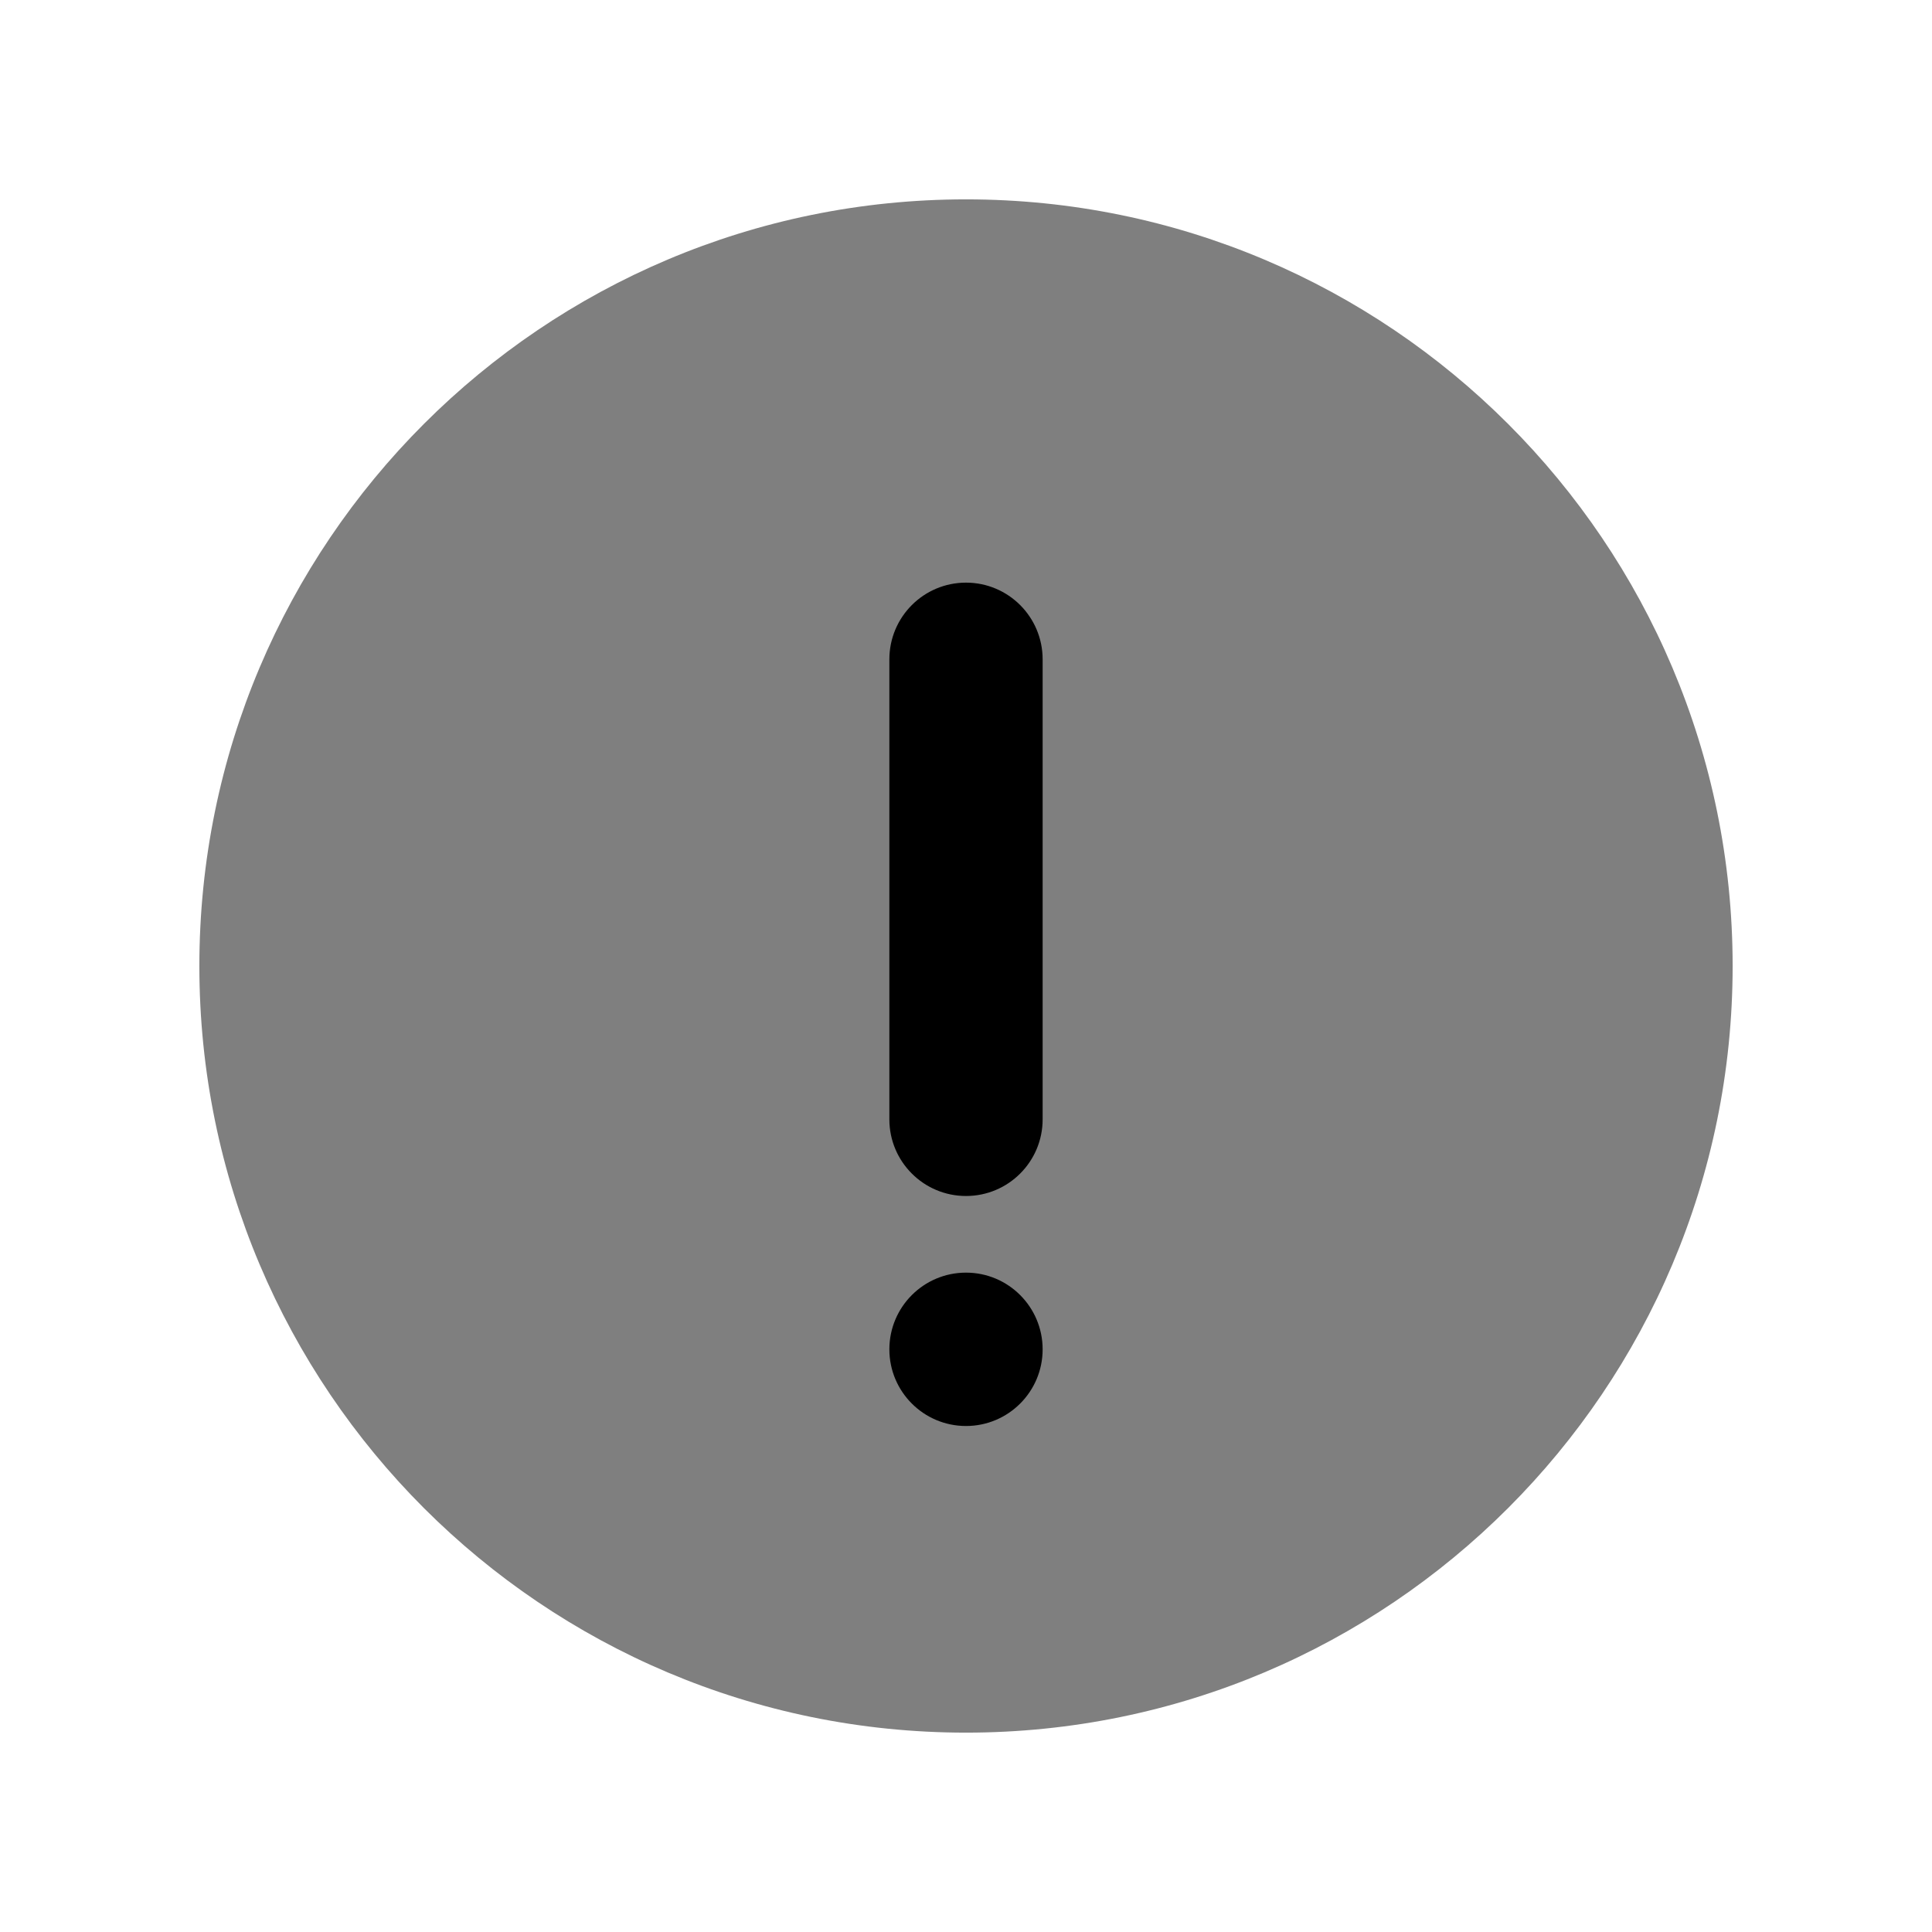
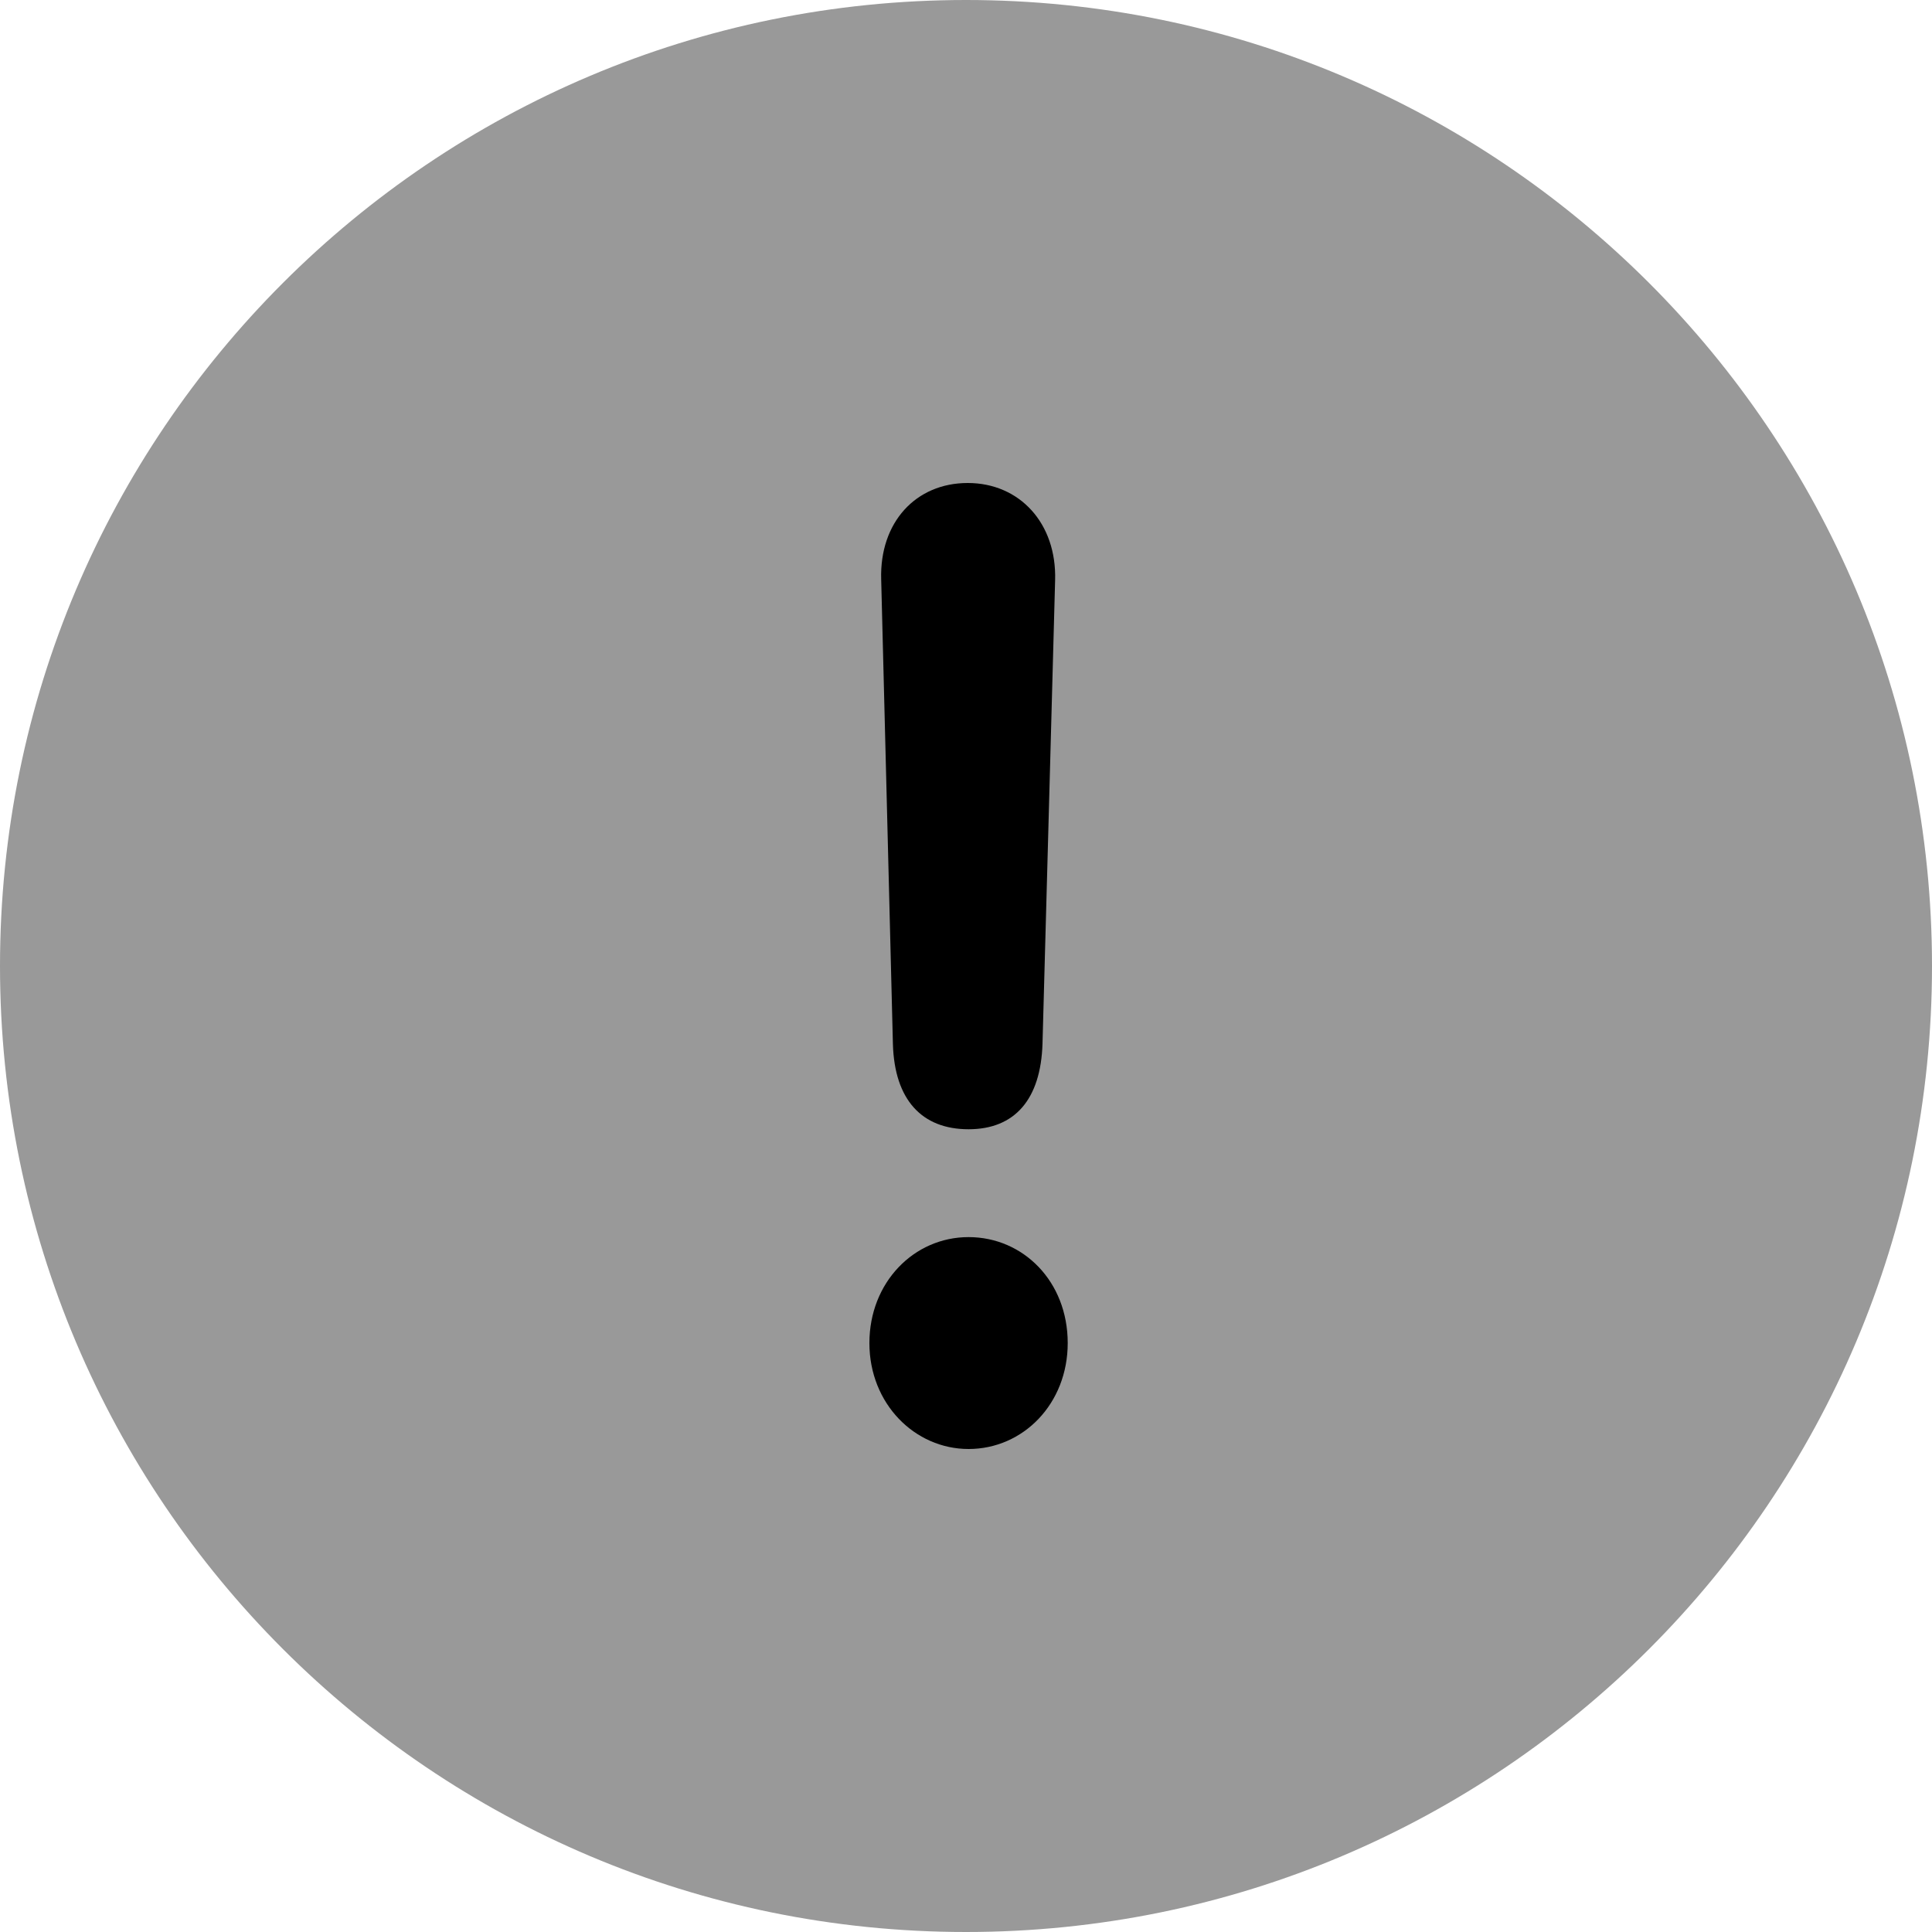
- <svg xmlns="http://www.w3.org/2000/svg" viewBox="0 0 21 21" fill="none">
-   <path opacity="0.5" d="M10.5 18.833C15.102 18.833 18.833 15.102 18.833 10.5C18.833 5.898 15.102 2.167 10.5 2.167C5.898 2.167 2.167 5.898 2.167 10.5C2.167 15.102 5.898 18.833 10.5 18.833Z" fill="currentColor" />
-   <path d="M11.333 7.167C11.333 6.706 10.96 6.333 10.5 6.333C10.04 6.333 9.667 6.706 9.667 7.167V12.167C9.667 12.627 10.04 13 10.5 13C10.96 13 11.333 12.627 11.333 12.167V7.167Z" fill="currentColor" />
-   <path d="M11.333 14.667C11.333 14.206 10.96 13.833 10.5 13.833C10.04 13.833 9.667 14.206 9.667 14.667C9.667 15.127 10.04 15.5 10.5 15.5C10.96 15.5 11.333 15.127 11.333 14.667Z" fill="currentColor" />
+ <svg xmlns="http://www.w3.org/2000/svg" viewBox="0 0 40 40" fill="none">
+   <circle opacity="0.4" cx="20" cy="20" r="20" fill="currentColor" />
+   <path d="M20.053 23.38C21.01 23.38 21.549 22.762 21.584 21.605L21.715 16.81L21.845 12.014C21.88 10.838 21.114 10 20.036 10C18.957 10 18.209 10.818 18.244 11.994L18.487 21.625C18.522 22.762 19.079 23.38 20.053 23.38ZM20.053 30C21.184 30 22.106 29.063 22.106 27.807C22.106 26.53 21.184 25.613 20.053 25.613C18.922 25.613 18 26.55 18 27.807C18 29.063 18.94 30 20.053 30Z" fill="currentColor" />
</svg>
